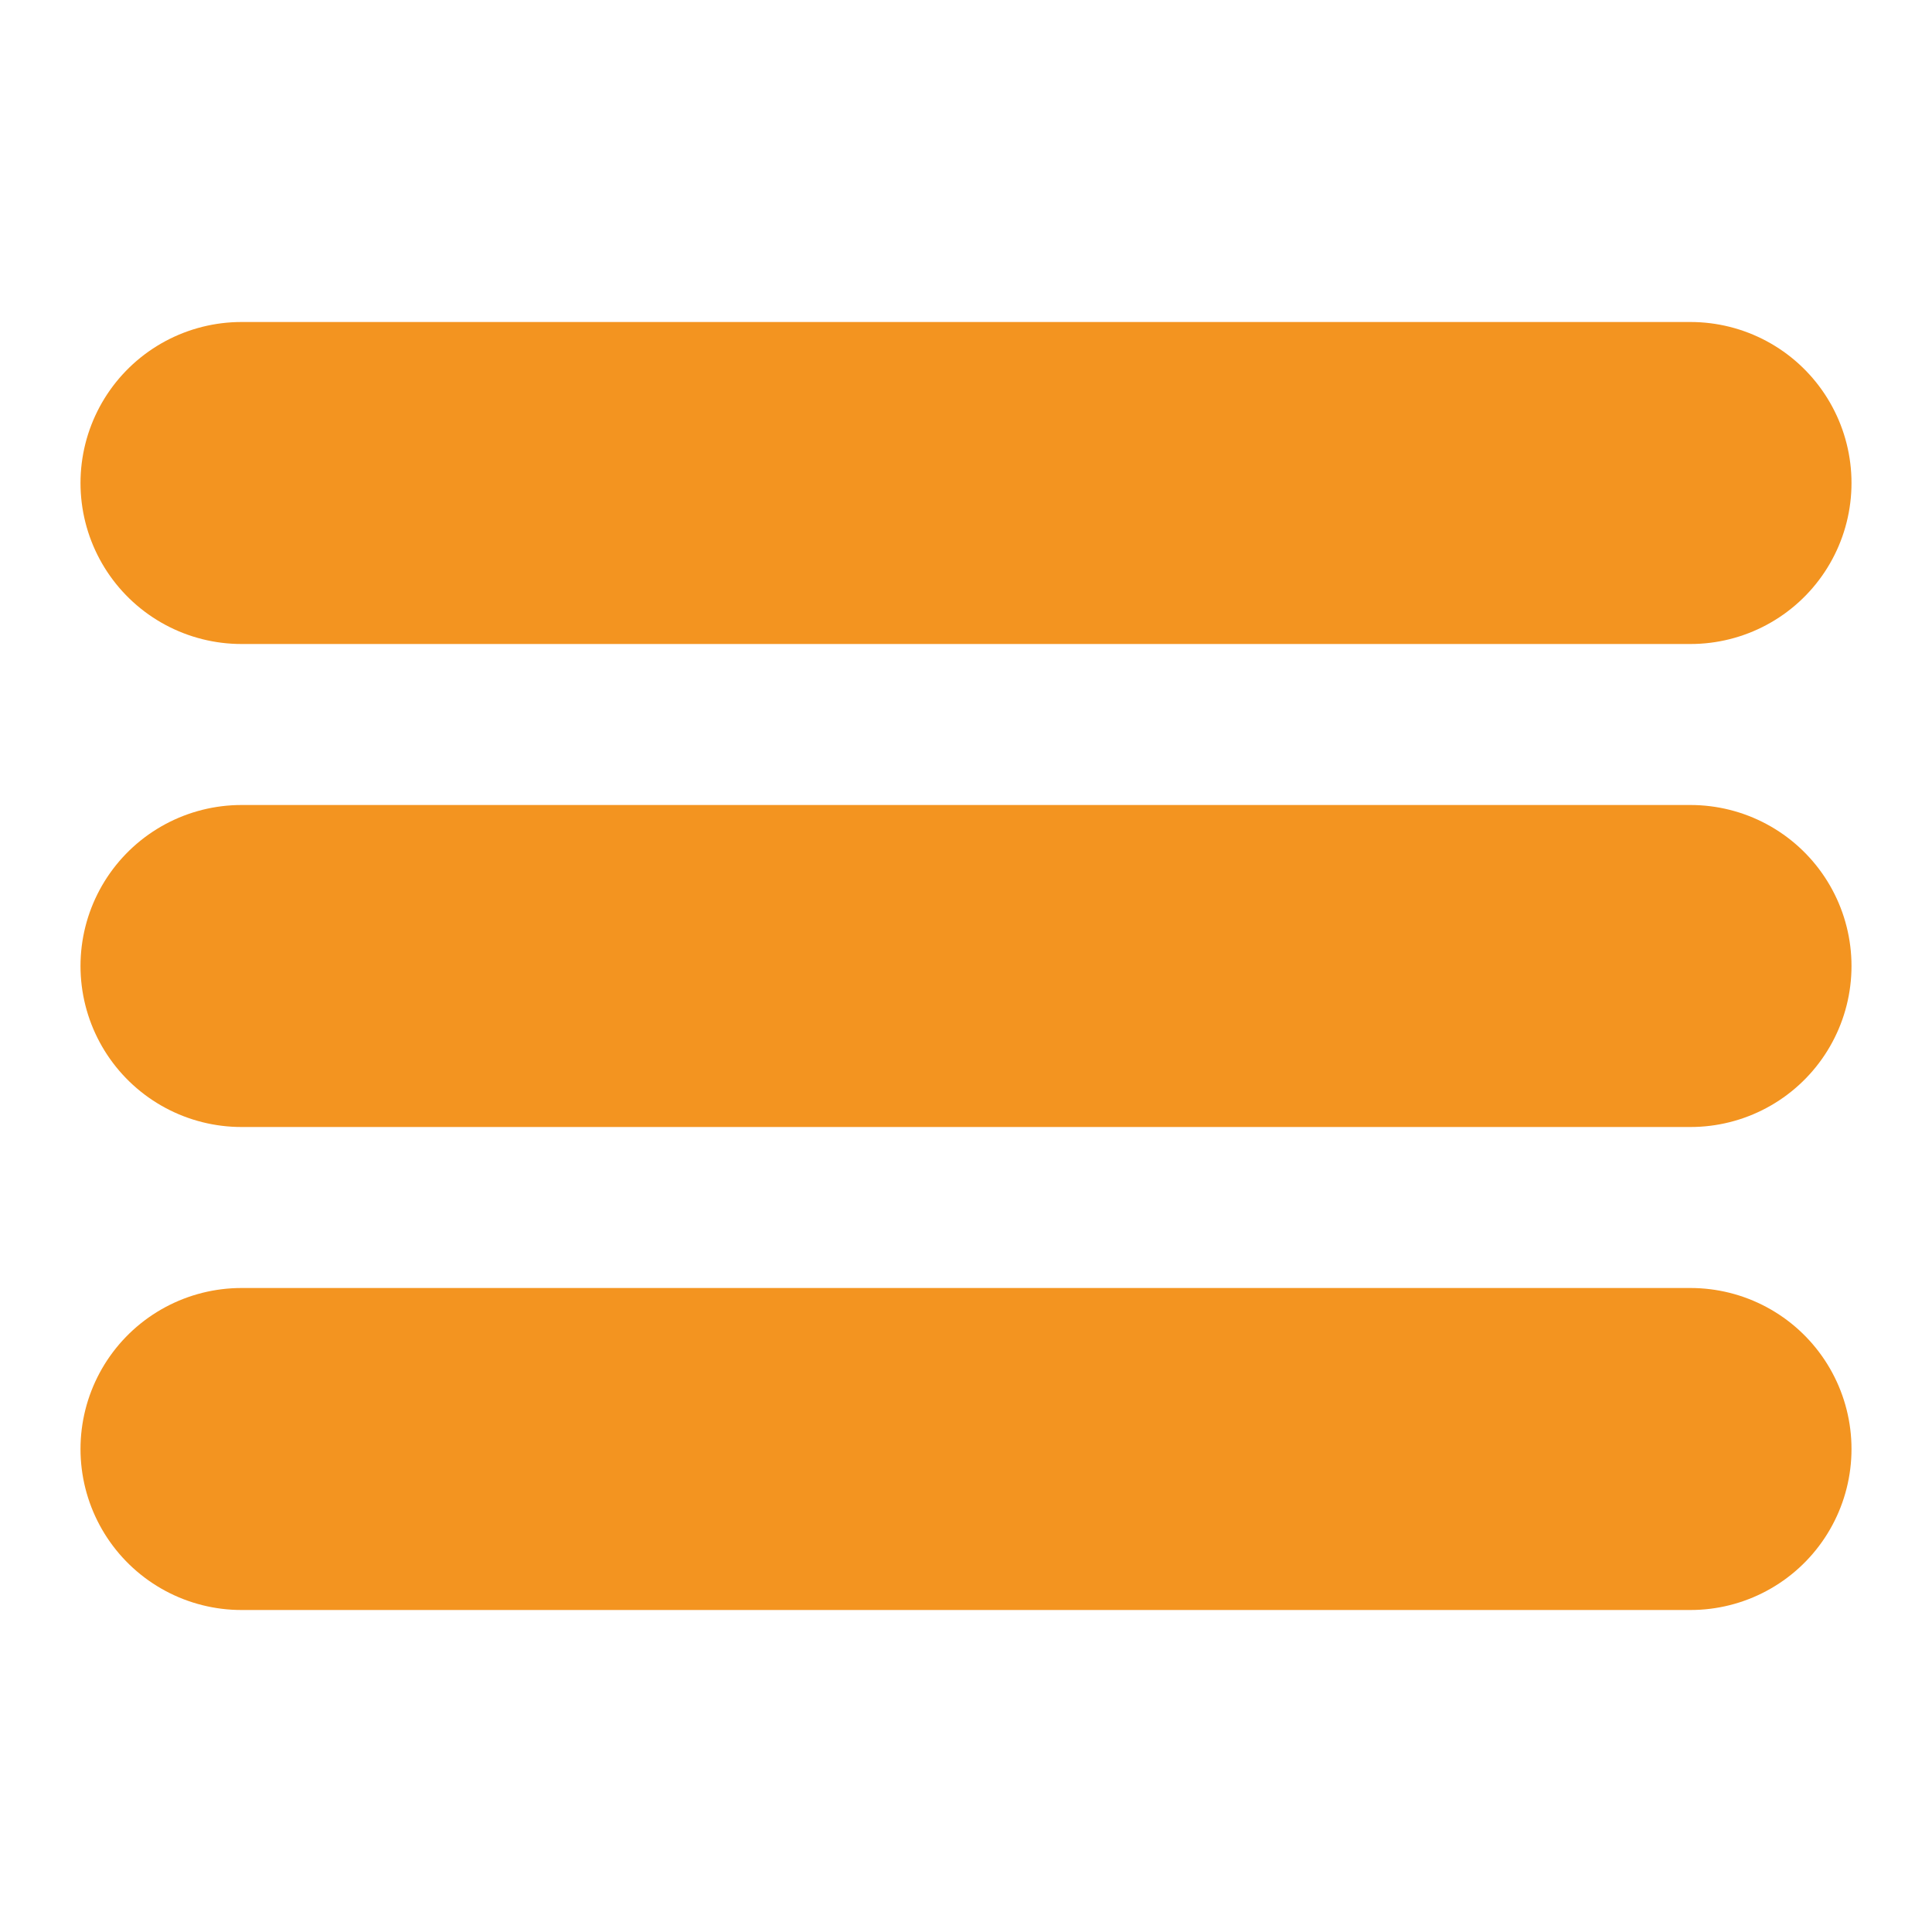
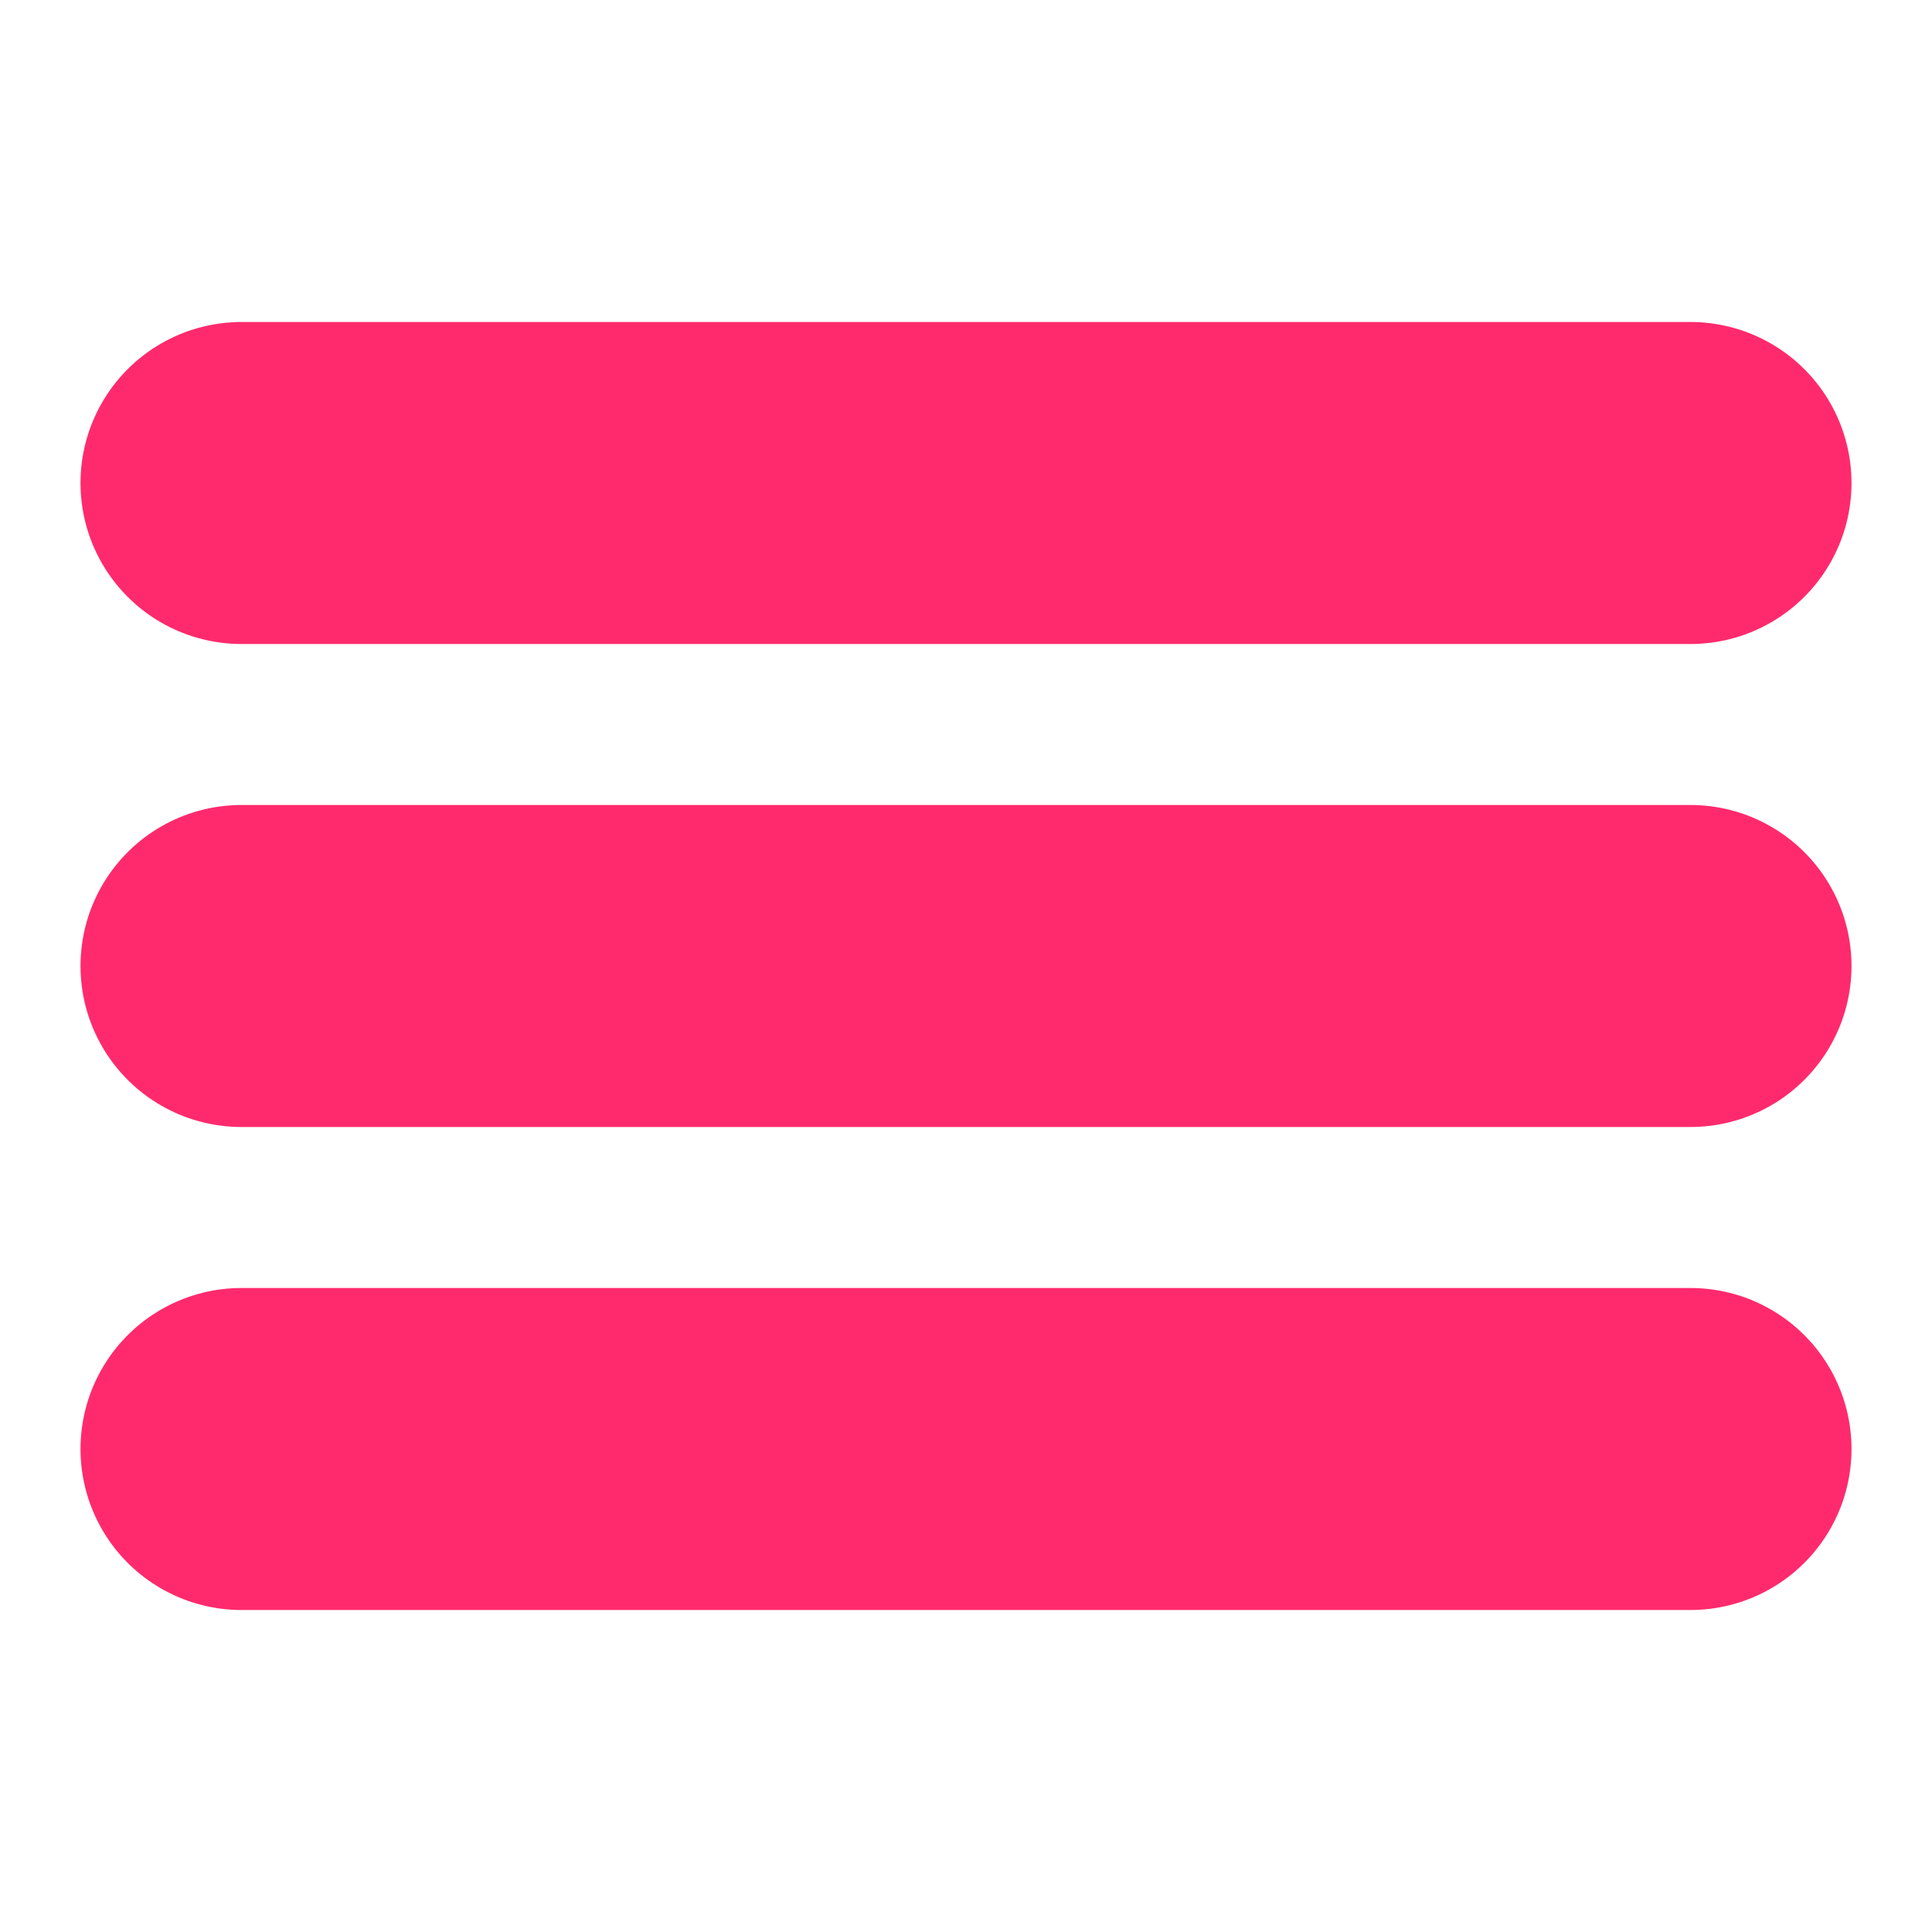
- <svg xmlns="http://www.w3.org/2000/svg" width="100" height="100" viewBox="0 0 24 24" fill="none" stroke="#f39420" stroke-width="4" stroke-linecap="round" stroke-linejoin="round" class="feather feather-menu">
+ <svg xmlns="http://www.w3.org/2000/svg" width="100" height="100" viewBox="0 0 24 24" fill="none" stroke="#ff2a6d" stroke-width="4" stroke-linecap="round" stroke-linejoin="round" class="feather feather-menu">
  <line x1="3" y1="12" x2="21" y2="12" />
  <line x1="3" y1="6" x2="21" y2="6" />
  <line x1="3" y1="18" x2="21" y2="18" />
</svg>
